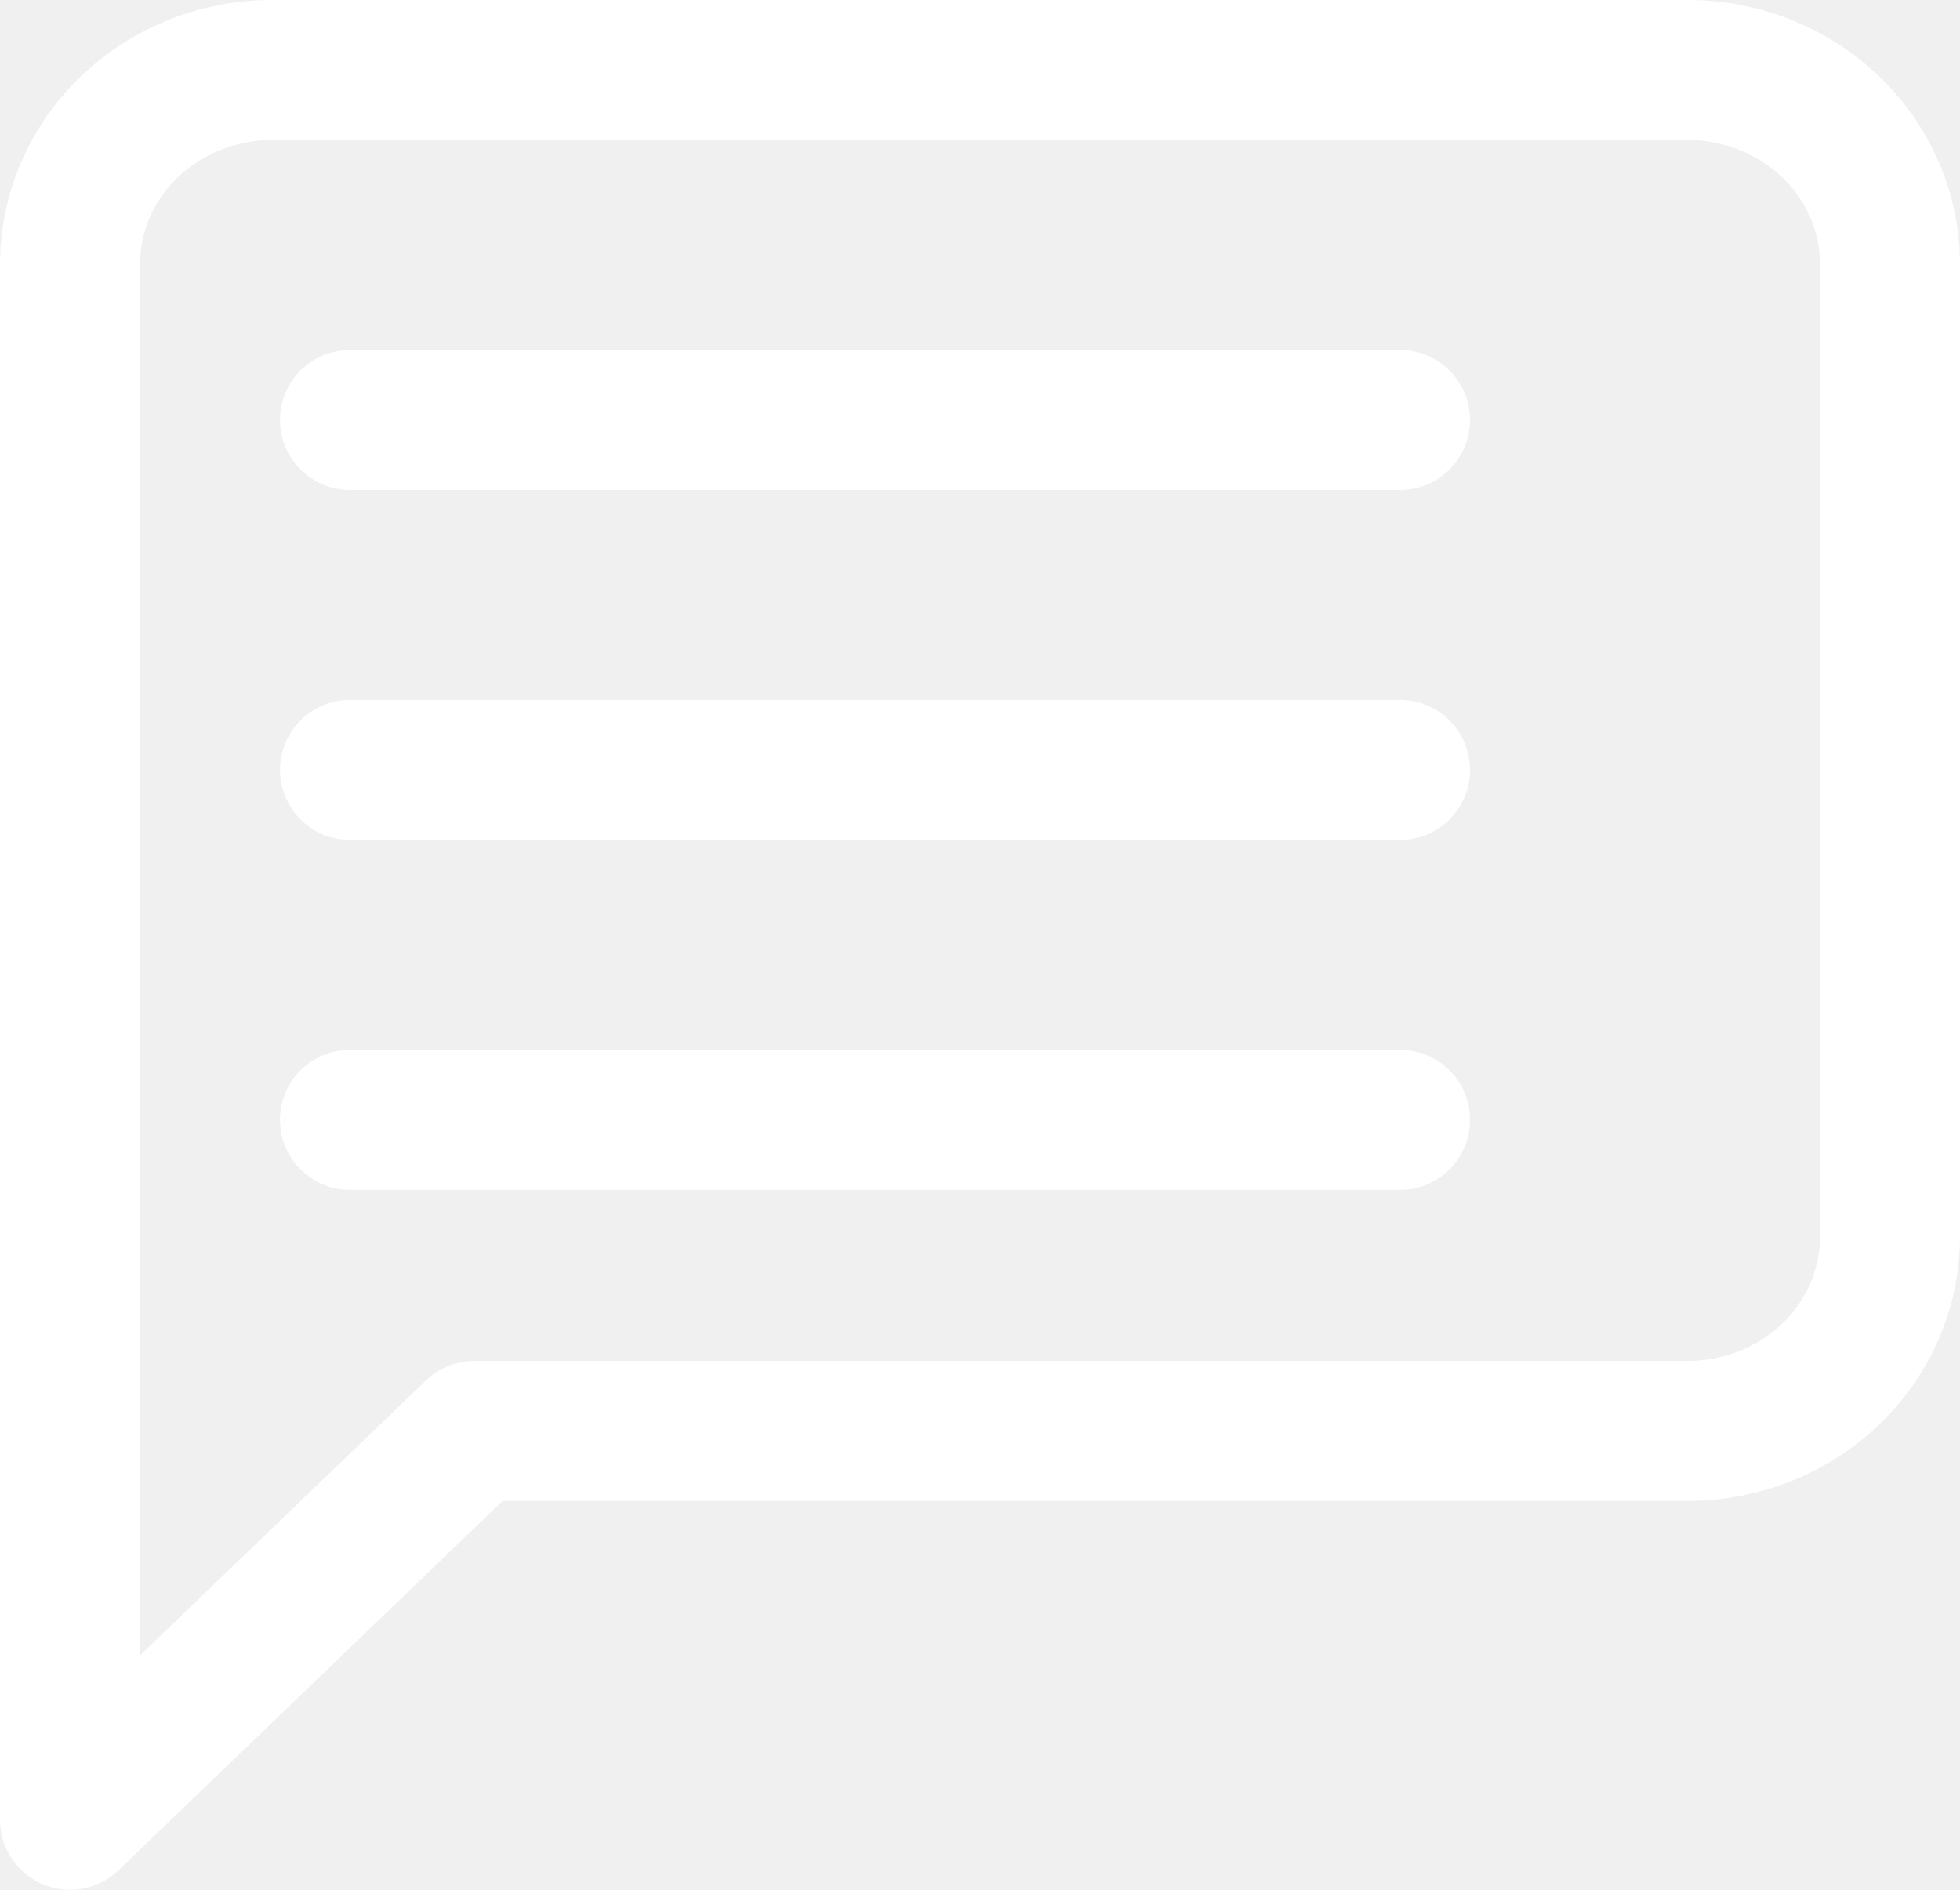
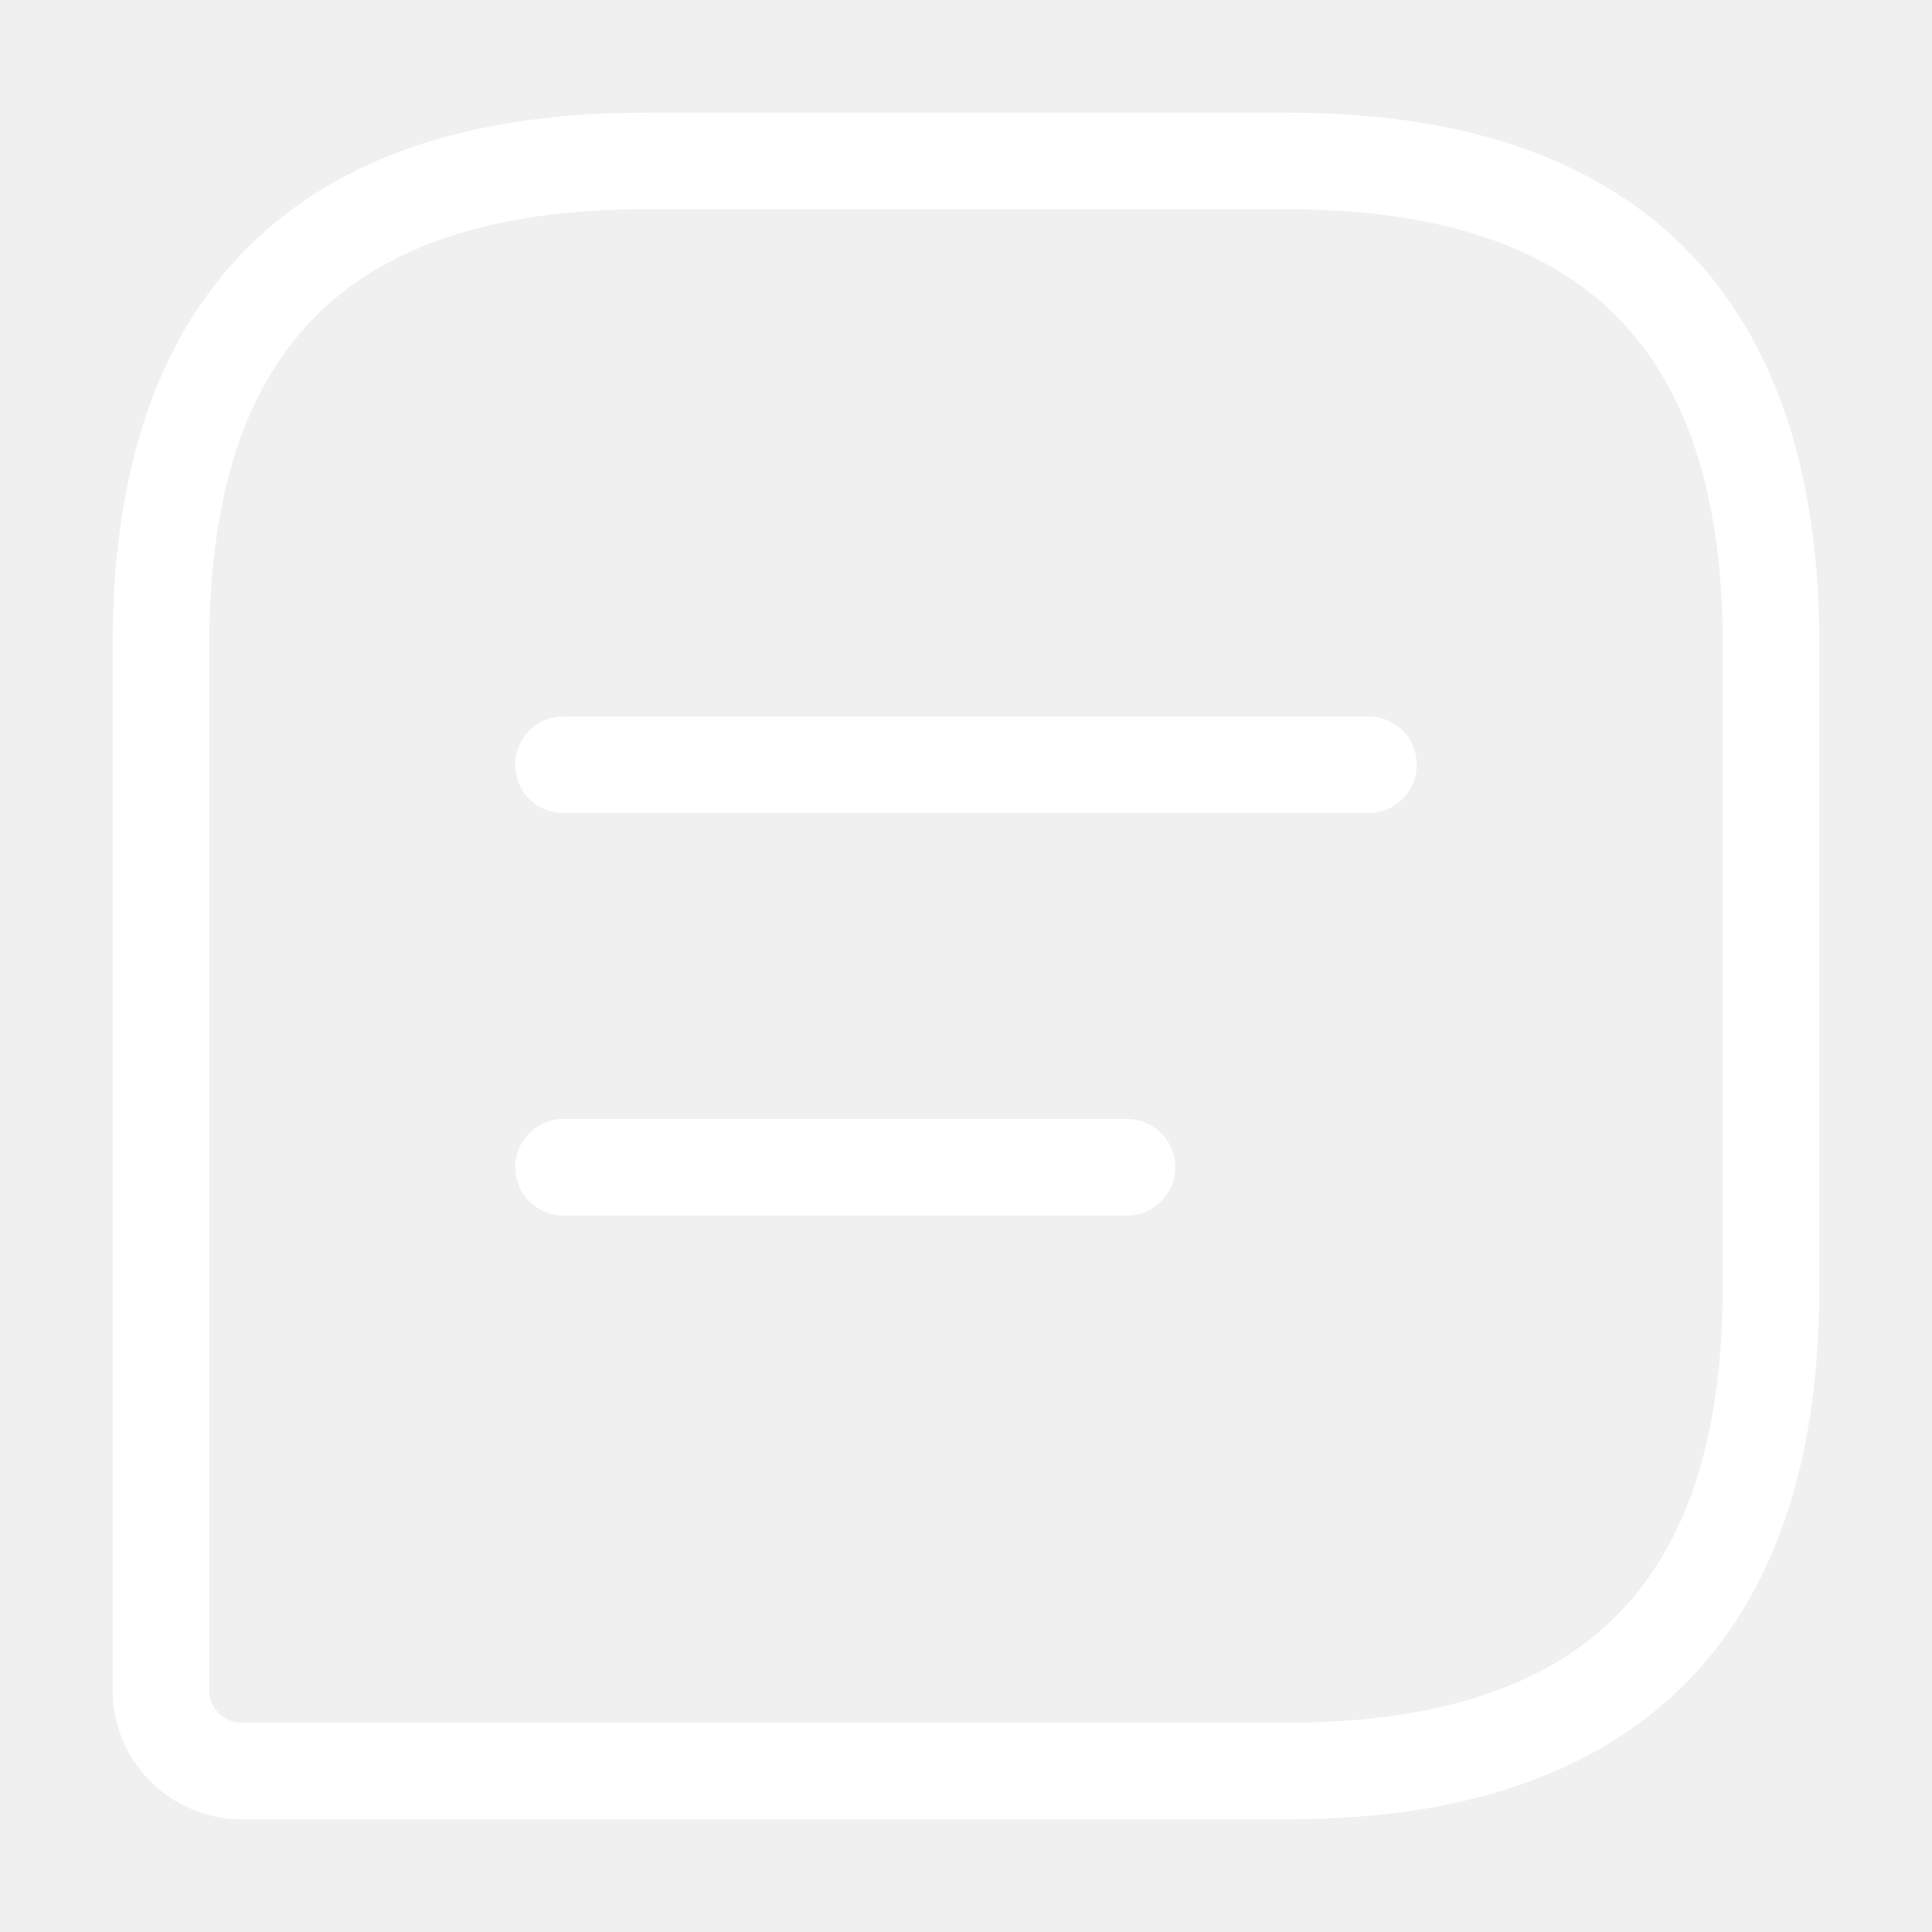
- <svg xmlns="http://www.w3.org/2000/svg" width="28" height="27" viewBox="0 0 28 27" fill="none">
-   <path d="M27 17.667C27 18.403 26.696 19.11 26.154 19.631C25.612 20.152 24.877 20.444 24.111 20.444H6.778L1 26V3.778C1 3.041 1.304 2.335 1.846 1.814C2.388 1.293 3.123 1 3.889 1H24.111C24.877 1 25.612 1.293 26.154 1.814C26.696 2.335 27 3.041 27 3.778V17.667Z" stroke="white" stroke-width="2" stroke-linecap="round" stroke-linejoin="round" />
-   <path d="M5 11H20" stroke="white" stroke-width="2" stroke-linecap="round" stroke-linejoin="round" />
-   <path d="M5 6H20" stroke="white" stroke-width="2" stroke-linecap="round" stroke-linejoin="round" />
-   <path d="M5 16H20" stroke="white" stroke-width="2" stroke-linecap="round" stroke-linejoin="round" />
+ <svg xmlns="http://www.w3.org/2000/svg" width="30" height="30" viewBox="0 0 30 30" fill="none">
+   <path d="M20 2.5H10C5 2.5 2.5 5 2.5 10V26.25C2.5 26.938 3.062 27.5 3.75 27.5H20C25 27.5 27.5 25 27.5 20V10C27.5 5 25 2.5 20 2.5Z" stroke="white" stroke-width="1.5" stroke-linecap="round" stroke-linejoin="round" />
+   <path d="M8.75 11.875H21.25" stroke="white" stroke-width="1.5" stroke-miterlimit="10" stroke-linecap="round" stroke-linejoin="round" />
+   <path d="M8.75 18.125H17.5" stroke="white" stroke-width="1.5" stroke-miterlimit="10" stroke-linecap="round" stroke-linejoin="round" />
</svg>
